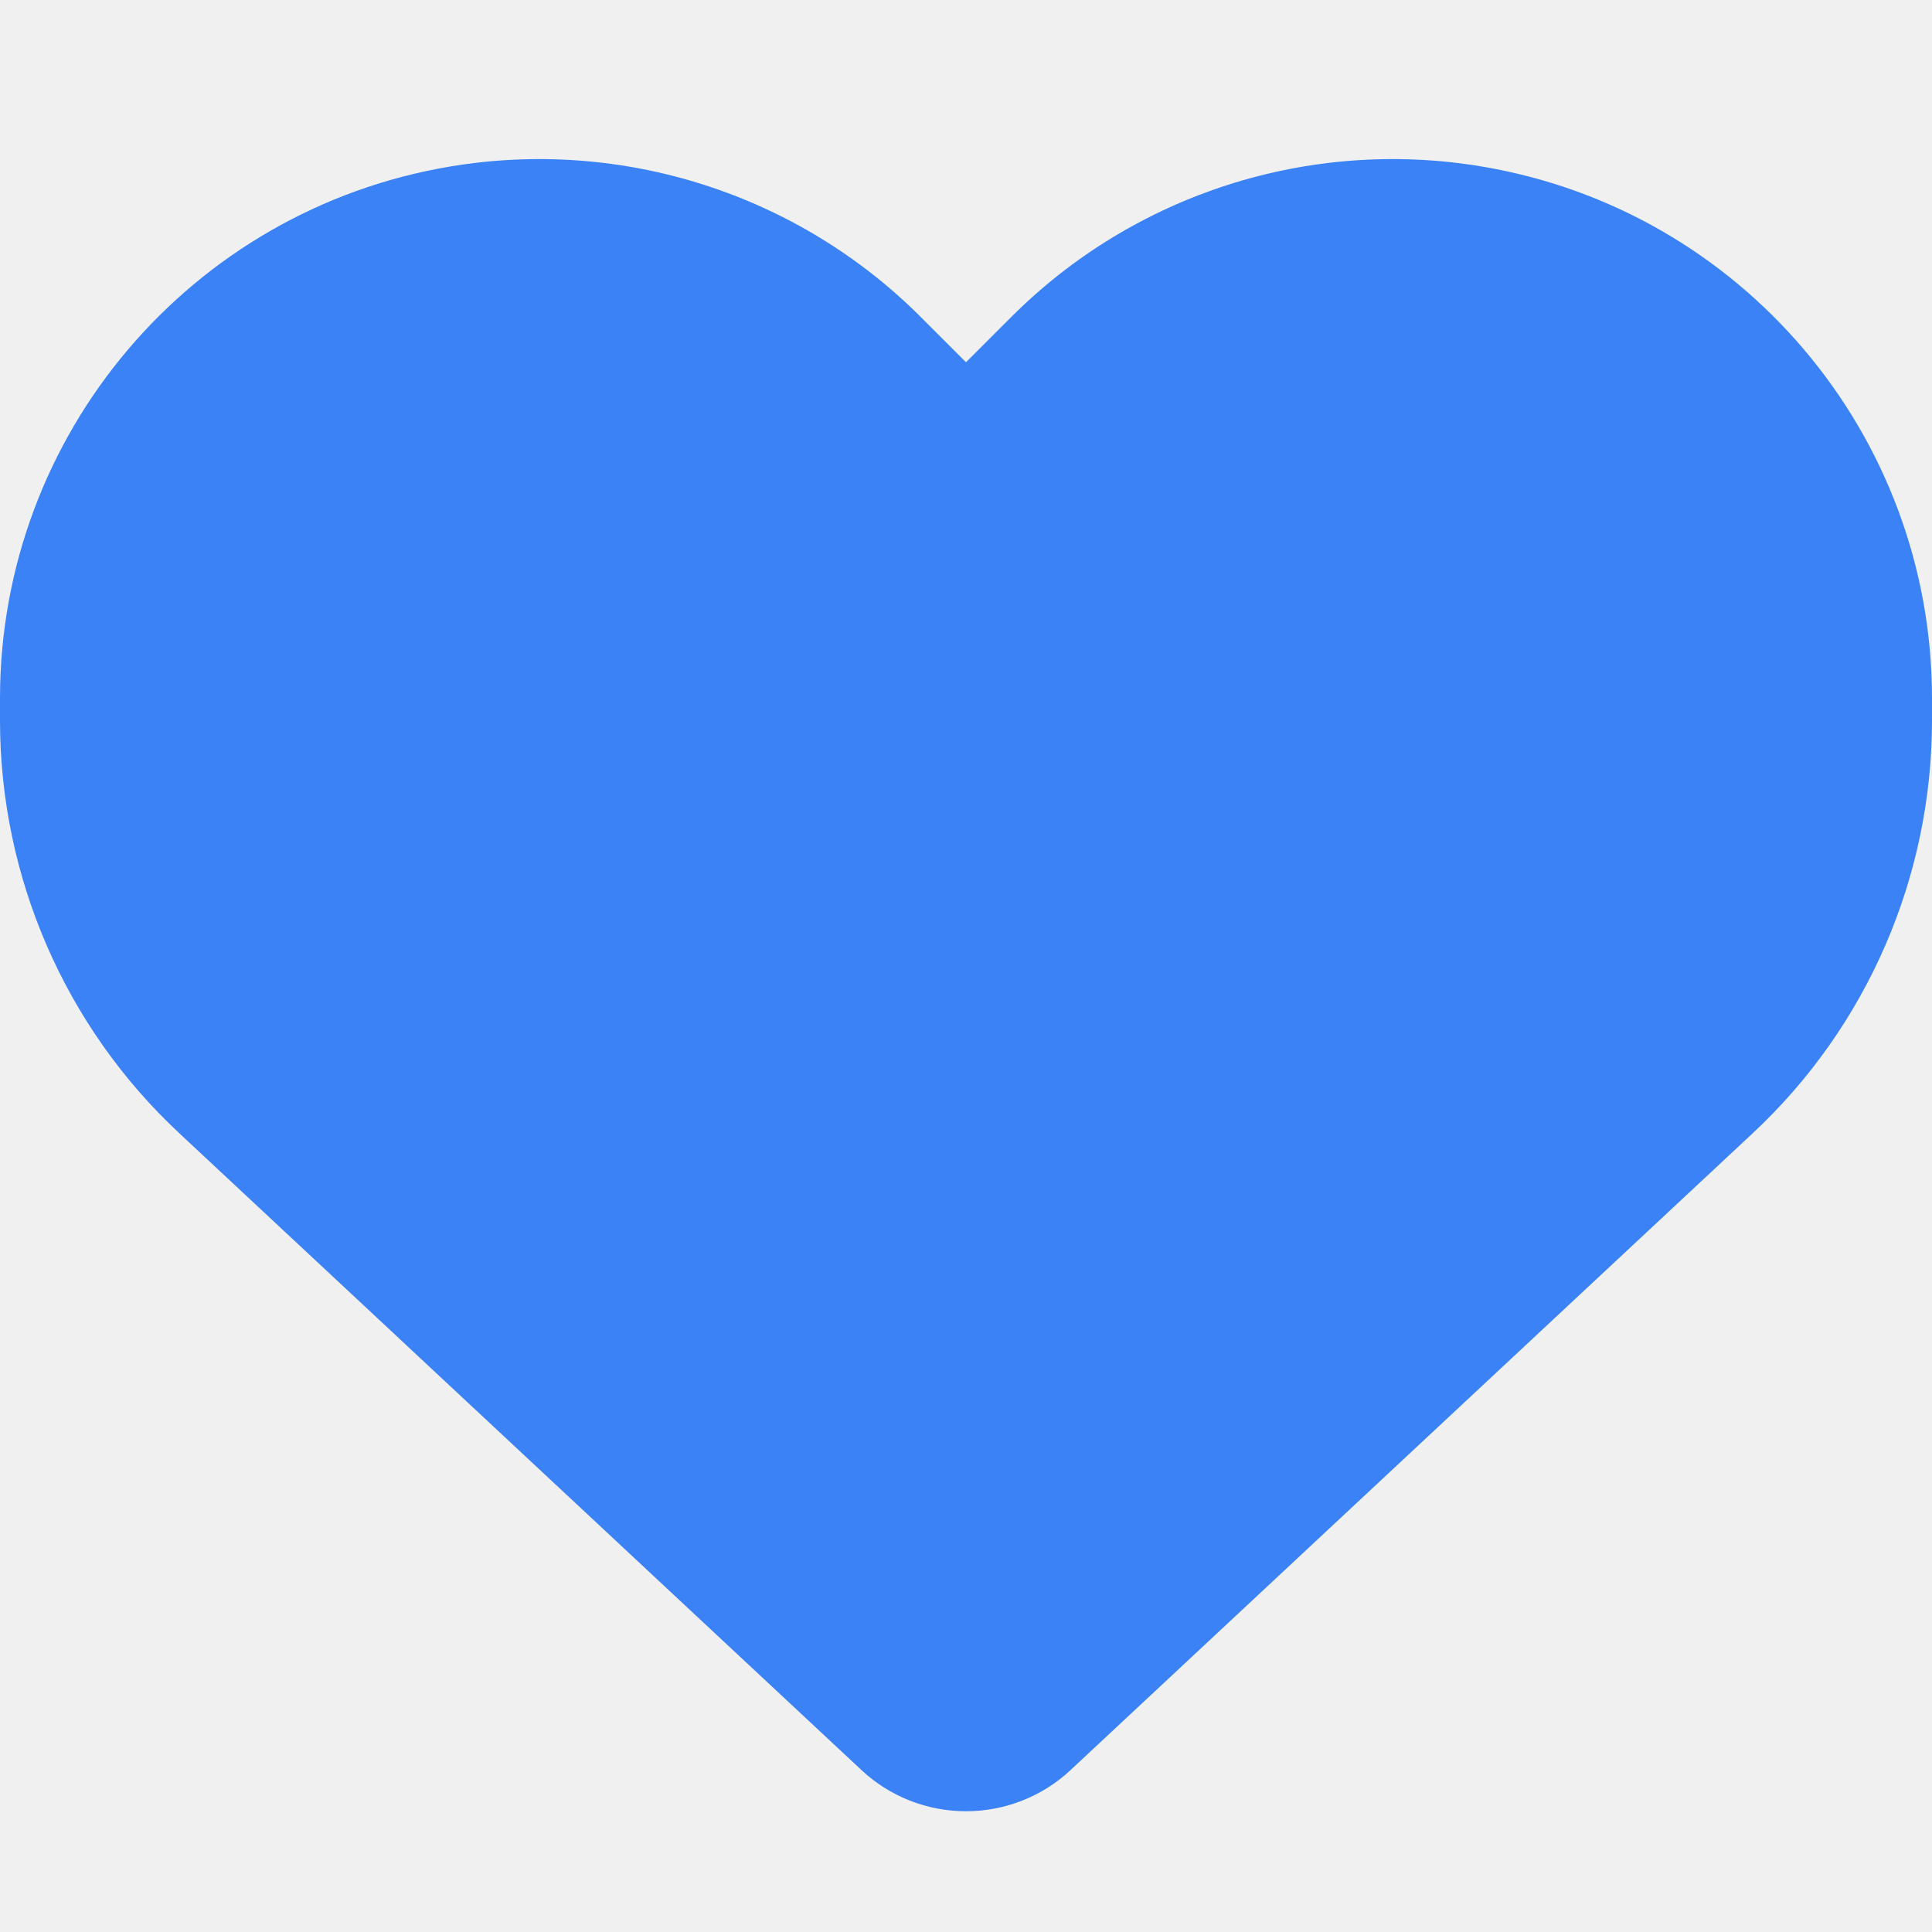
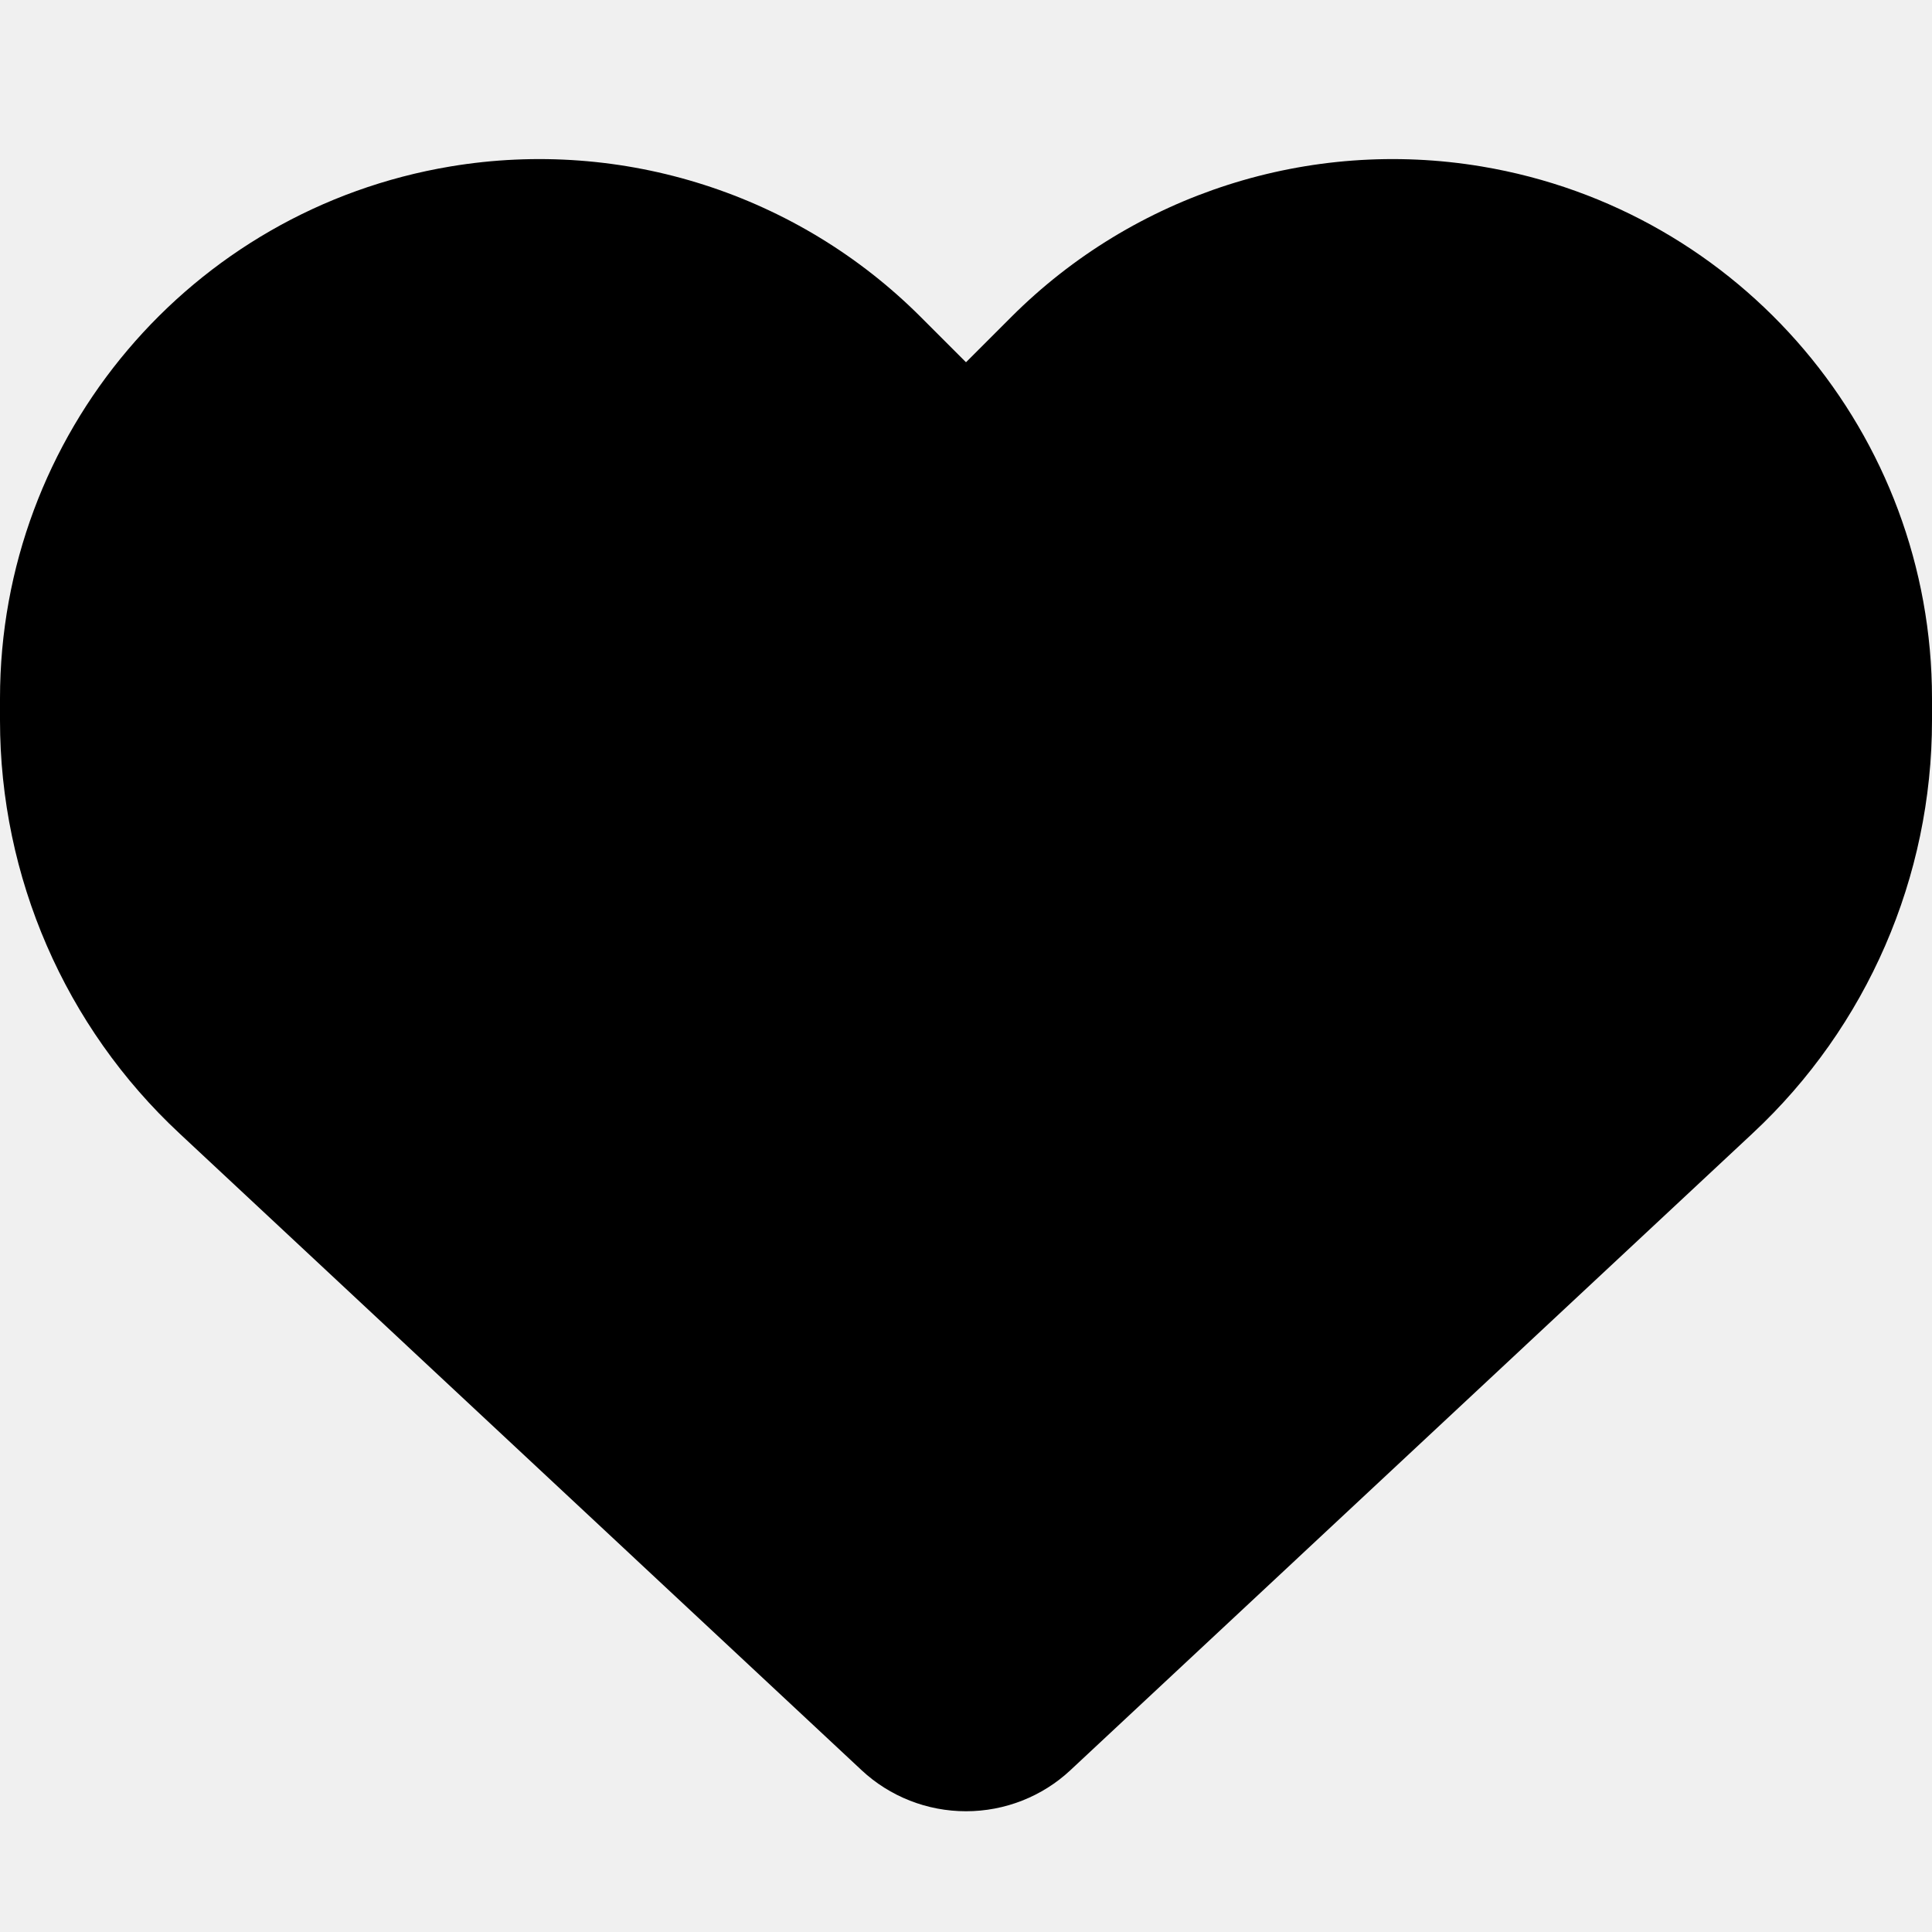
<svg xmlns="http://www.w3.org/2000/svg" width="20" height="20" viewBox="0 0 20 20" fill="none">
  <mask id="mask0_74_1048" style="mask-type:luminance" maskUnits="userSpaceOnUse" x="0" y="0" width="20" height="20">
    <path d="M20 0H0V20H20V0Z" fill="white" />
  </mask>
  <g mask="url(#mask0_74_1048)">
    <mask id="mask1_74_1048" style="mask-type:luminance" maskUnits="userSpaceOnUse" x="0" y="0" width="20" height="20">
      <path d="M0 0H20V20H0V0Z" fill="white" />
    </mask>
    <g mask="url(#mask1_74_1048)">
-       <path d="M1.859 11.734L8.918 18.324C9.211 18.598 9.598 18.75 10 18.75C10.402 18.75 10.789 18.598 11.082 18.324L18.141 11.734C19.328 10.629 20 9.078 20 7.457V7.23C20 4.5 18.027 2.172 15.336 1.723C13.555 1.426 11.742 2.008 10.469 3.281L10 3.75L9.531 3.281C8.258 2.008 6.445 1.426 4.664 1.723C1.973 2.172 0 4.5 0 7.23V7.457C0 9.078 0.672 10.629 1.859 11.734Z" fill="#3B82F6" />
+       <path d="M1.859 11.734L8.918 18.324C9.211 18.598 9.598 18.75 10 18.75C10.402 18.75 10.789 18.598 11.082 18.324L18.141 11.734C19.328 10.629 20 9.078 20 7.457V7.23C20 4.5 18.027 2.172 15.336 1.723C13.555 1.426 11.742 2.008 10.469 3.281L10 3.75L9.531 3.281C8.258 2.008 6.445 1.426 4.664 1.723C1.973 2.172 0 4.5 0 7.23V7.457C0 9.078 0.672 10.629 1.859 11.734Z" fill="currentColor" />
    </g>
  </g>
</svg>
